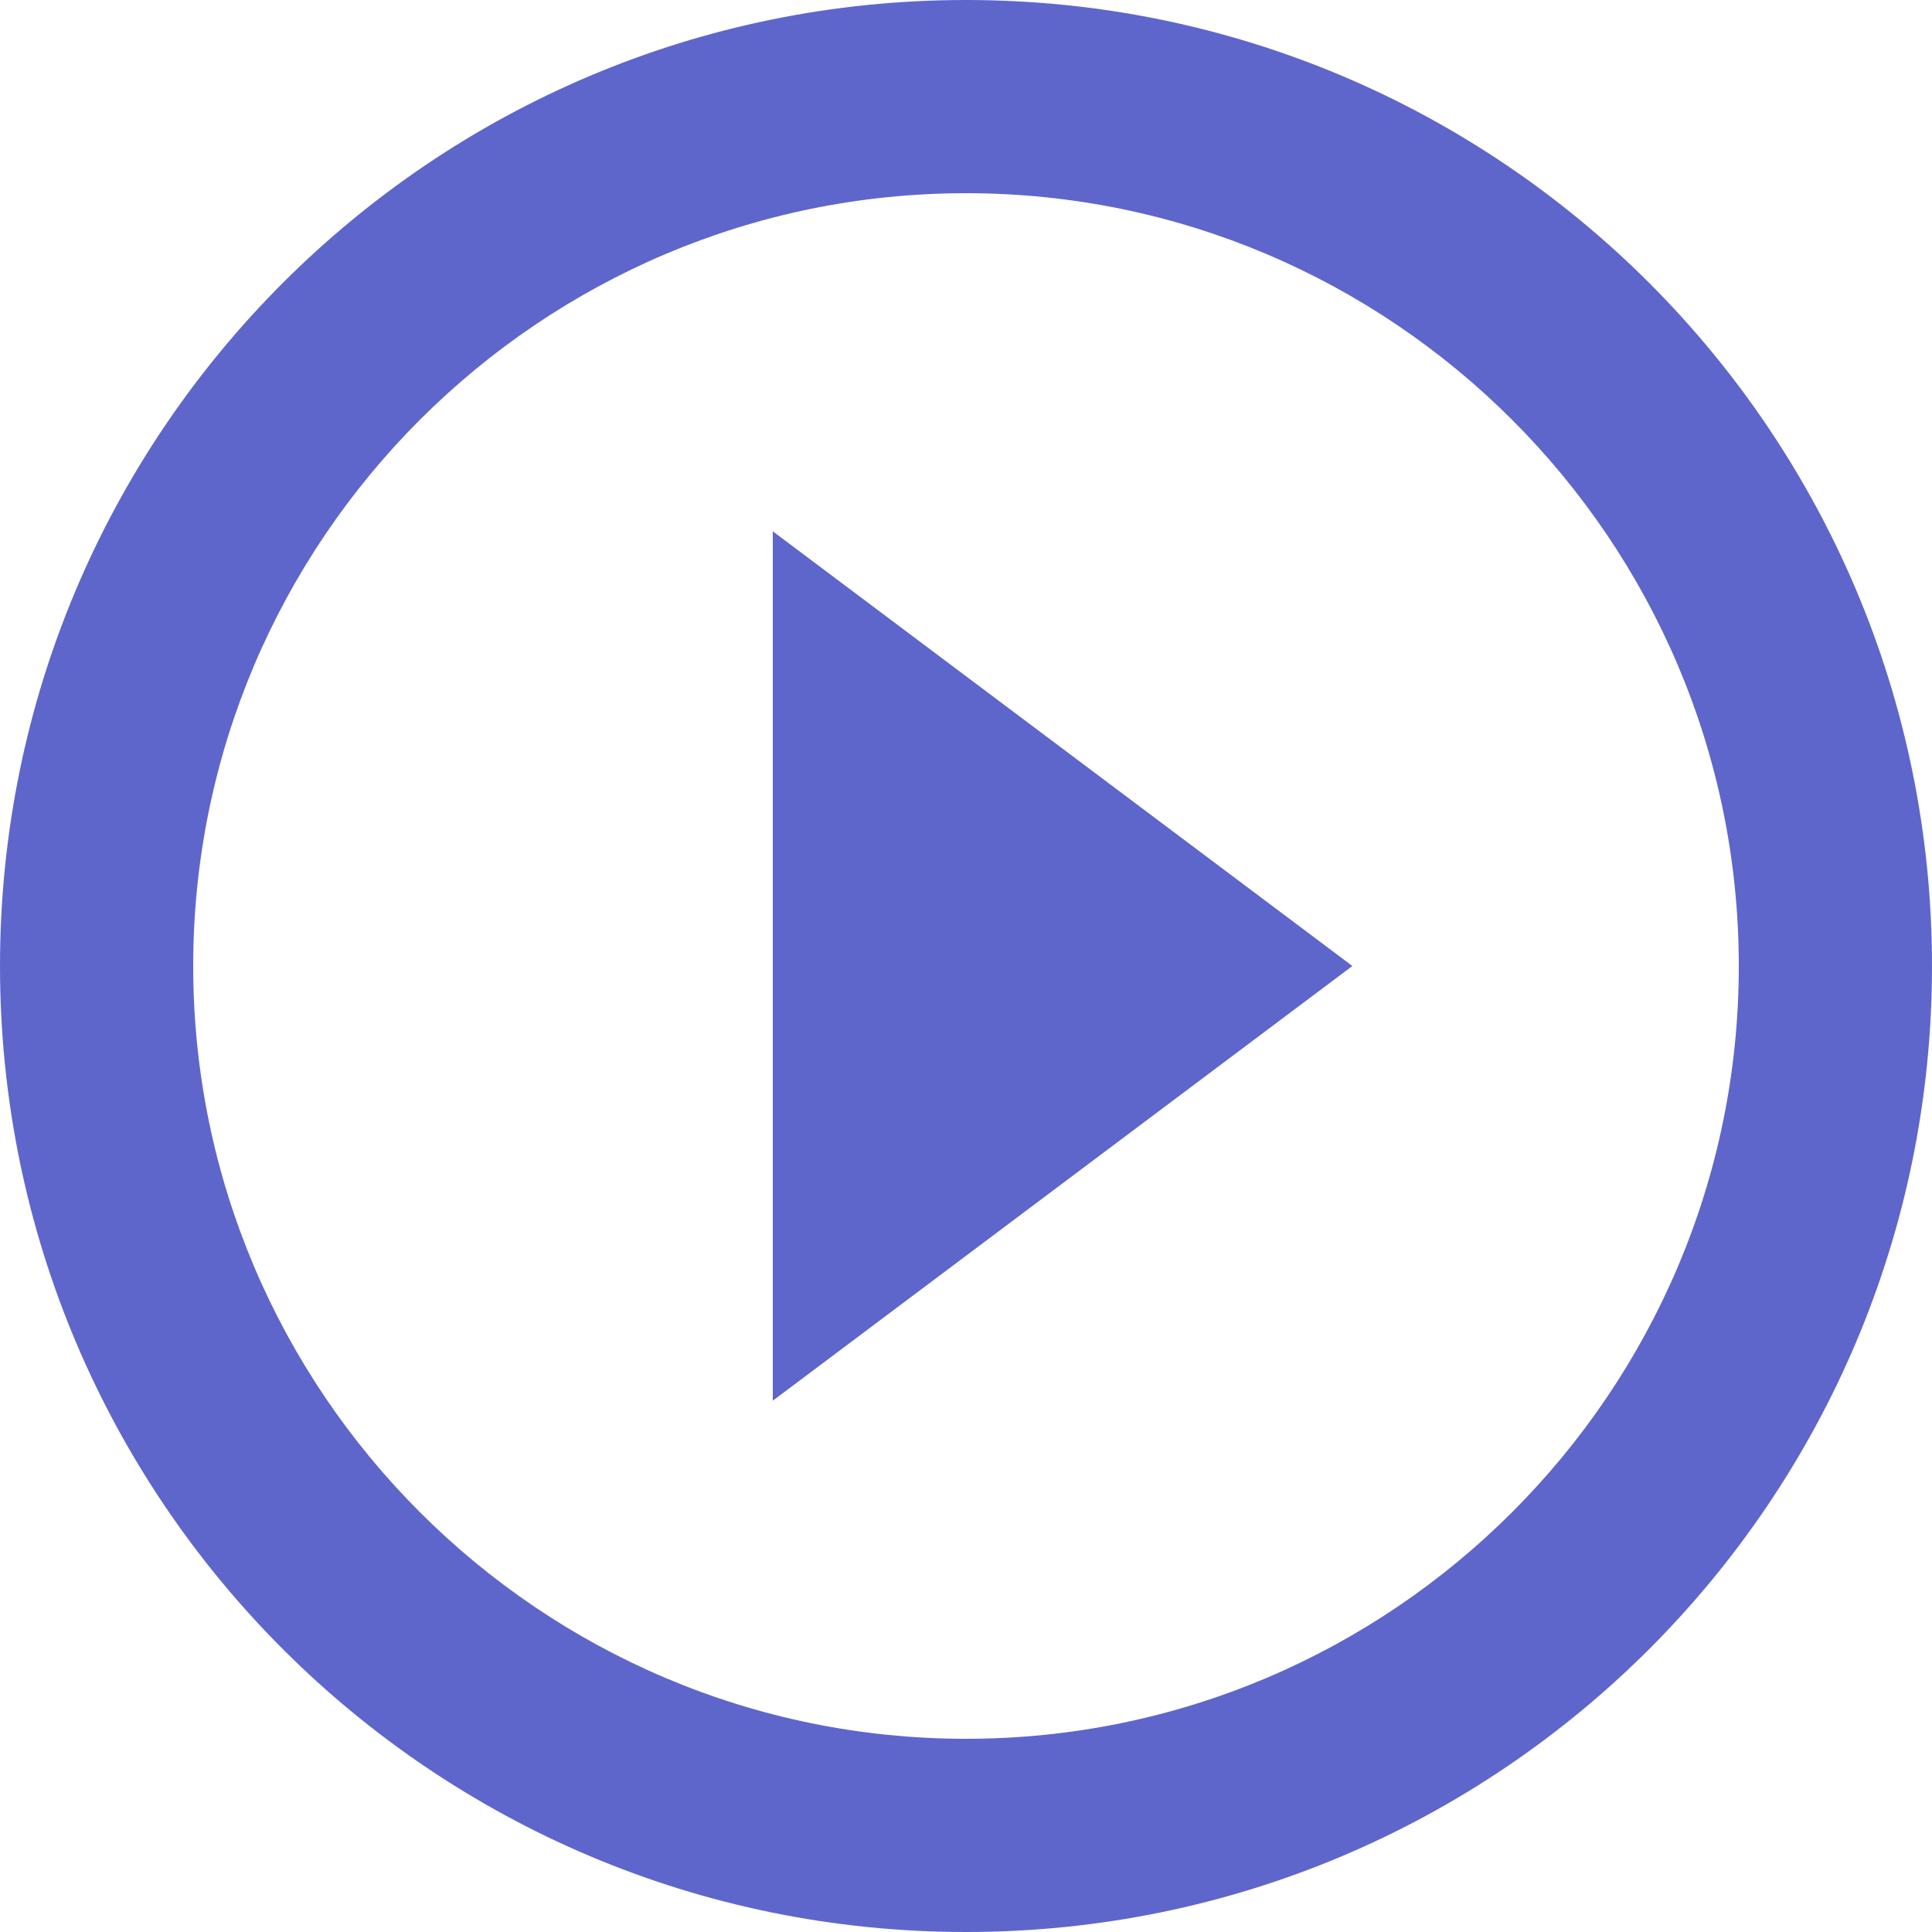
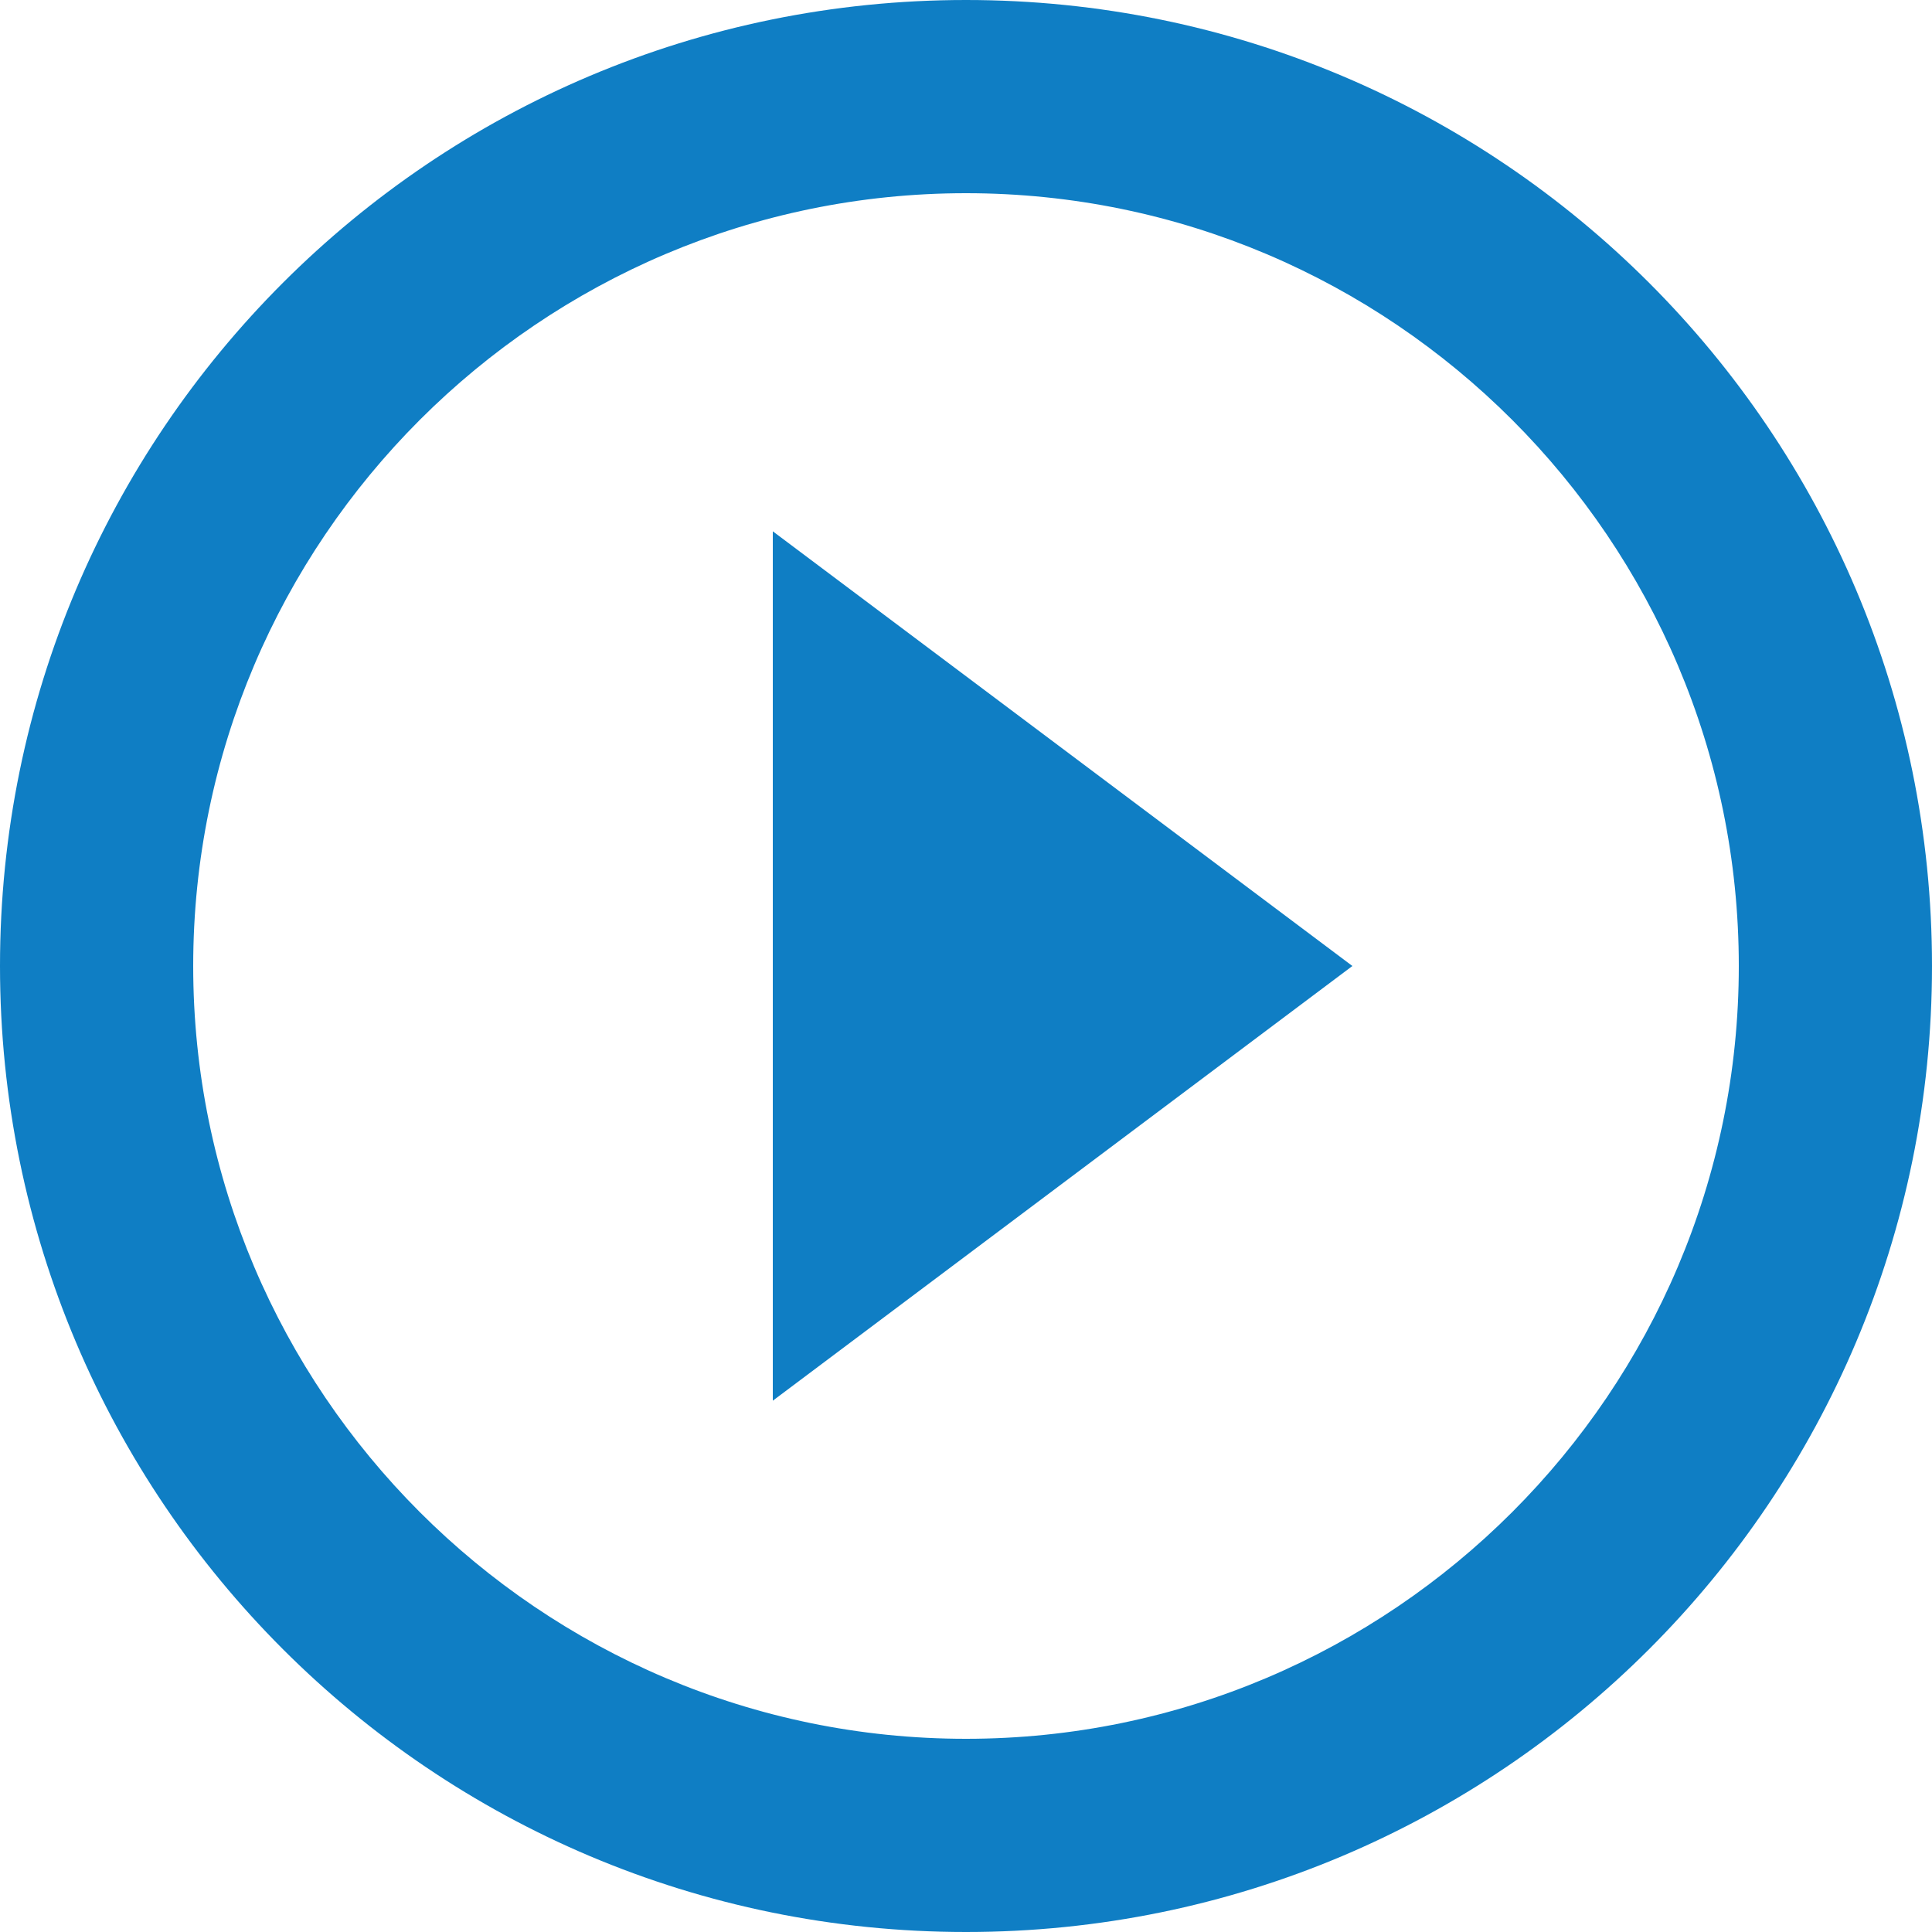
<svg xmlns="http://www.w3.org/2000/svg" version="1.1" width="24" height="24" viewBox="0 0 24 24">
-   <path d="M9.6,17.4L16.8,12L9.6,6.6ZM12,0C5.37,0 4.44089e-16,5.37 4.44089e-16,12C4.44089e-16,18.63 5.37,24 12,24C18.63,24 24,18.63 24,12C24,5.37 18.63,0 12,0ZM12,21.6C6.708,21.6 2.4,17.292 2.4,12C2.4,6.708 6.708,2.4 12,2.4C17.292,2.4 21.6,6.708 21.6,12C21.6,17.292 17.292,21.6 12,21.6Z" fill="#5E66CC" />
+   <path fill="#0f7ec4" d="M9.6,17.4L16.8,12L9.6,6.6ZM12,0C5.37,0 4.44089e-16,5.37 4.44089e-16,12C4.44089e-16,18.63 5.37,24 12,24C18.63,24 24,18.63 24,12C24,5.37 18.63,0 12,0ZM12,21.6C6.708,21.6 2.4,17.292 2.4,12C2.4,6.708 6.708,2.4 12,2.4C17.292,2.4 21.6,6.708 21.6,12C21.6,17.292 17.292,21.6 12,21.6Z" />
</svg>
